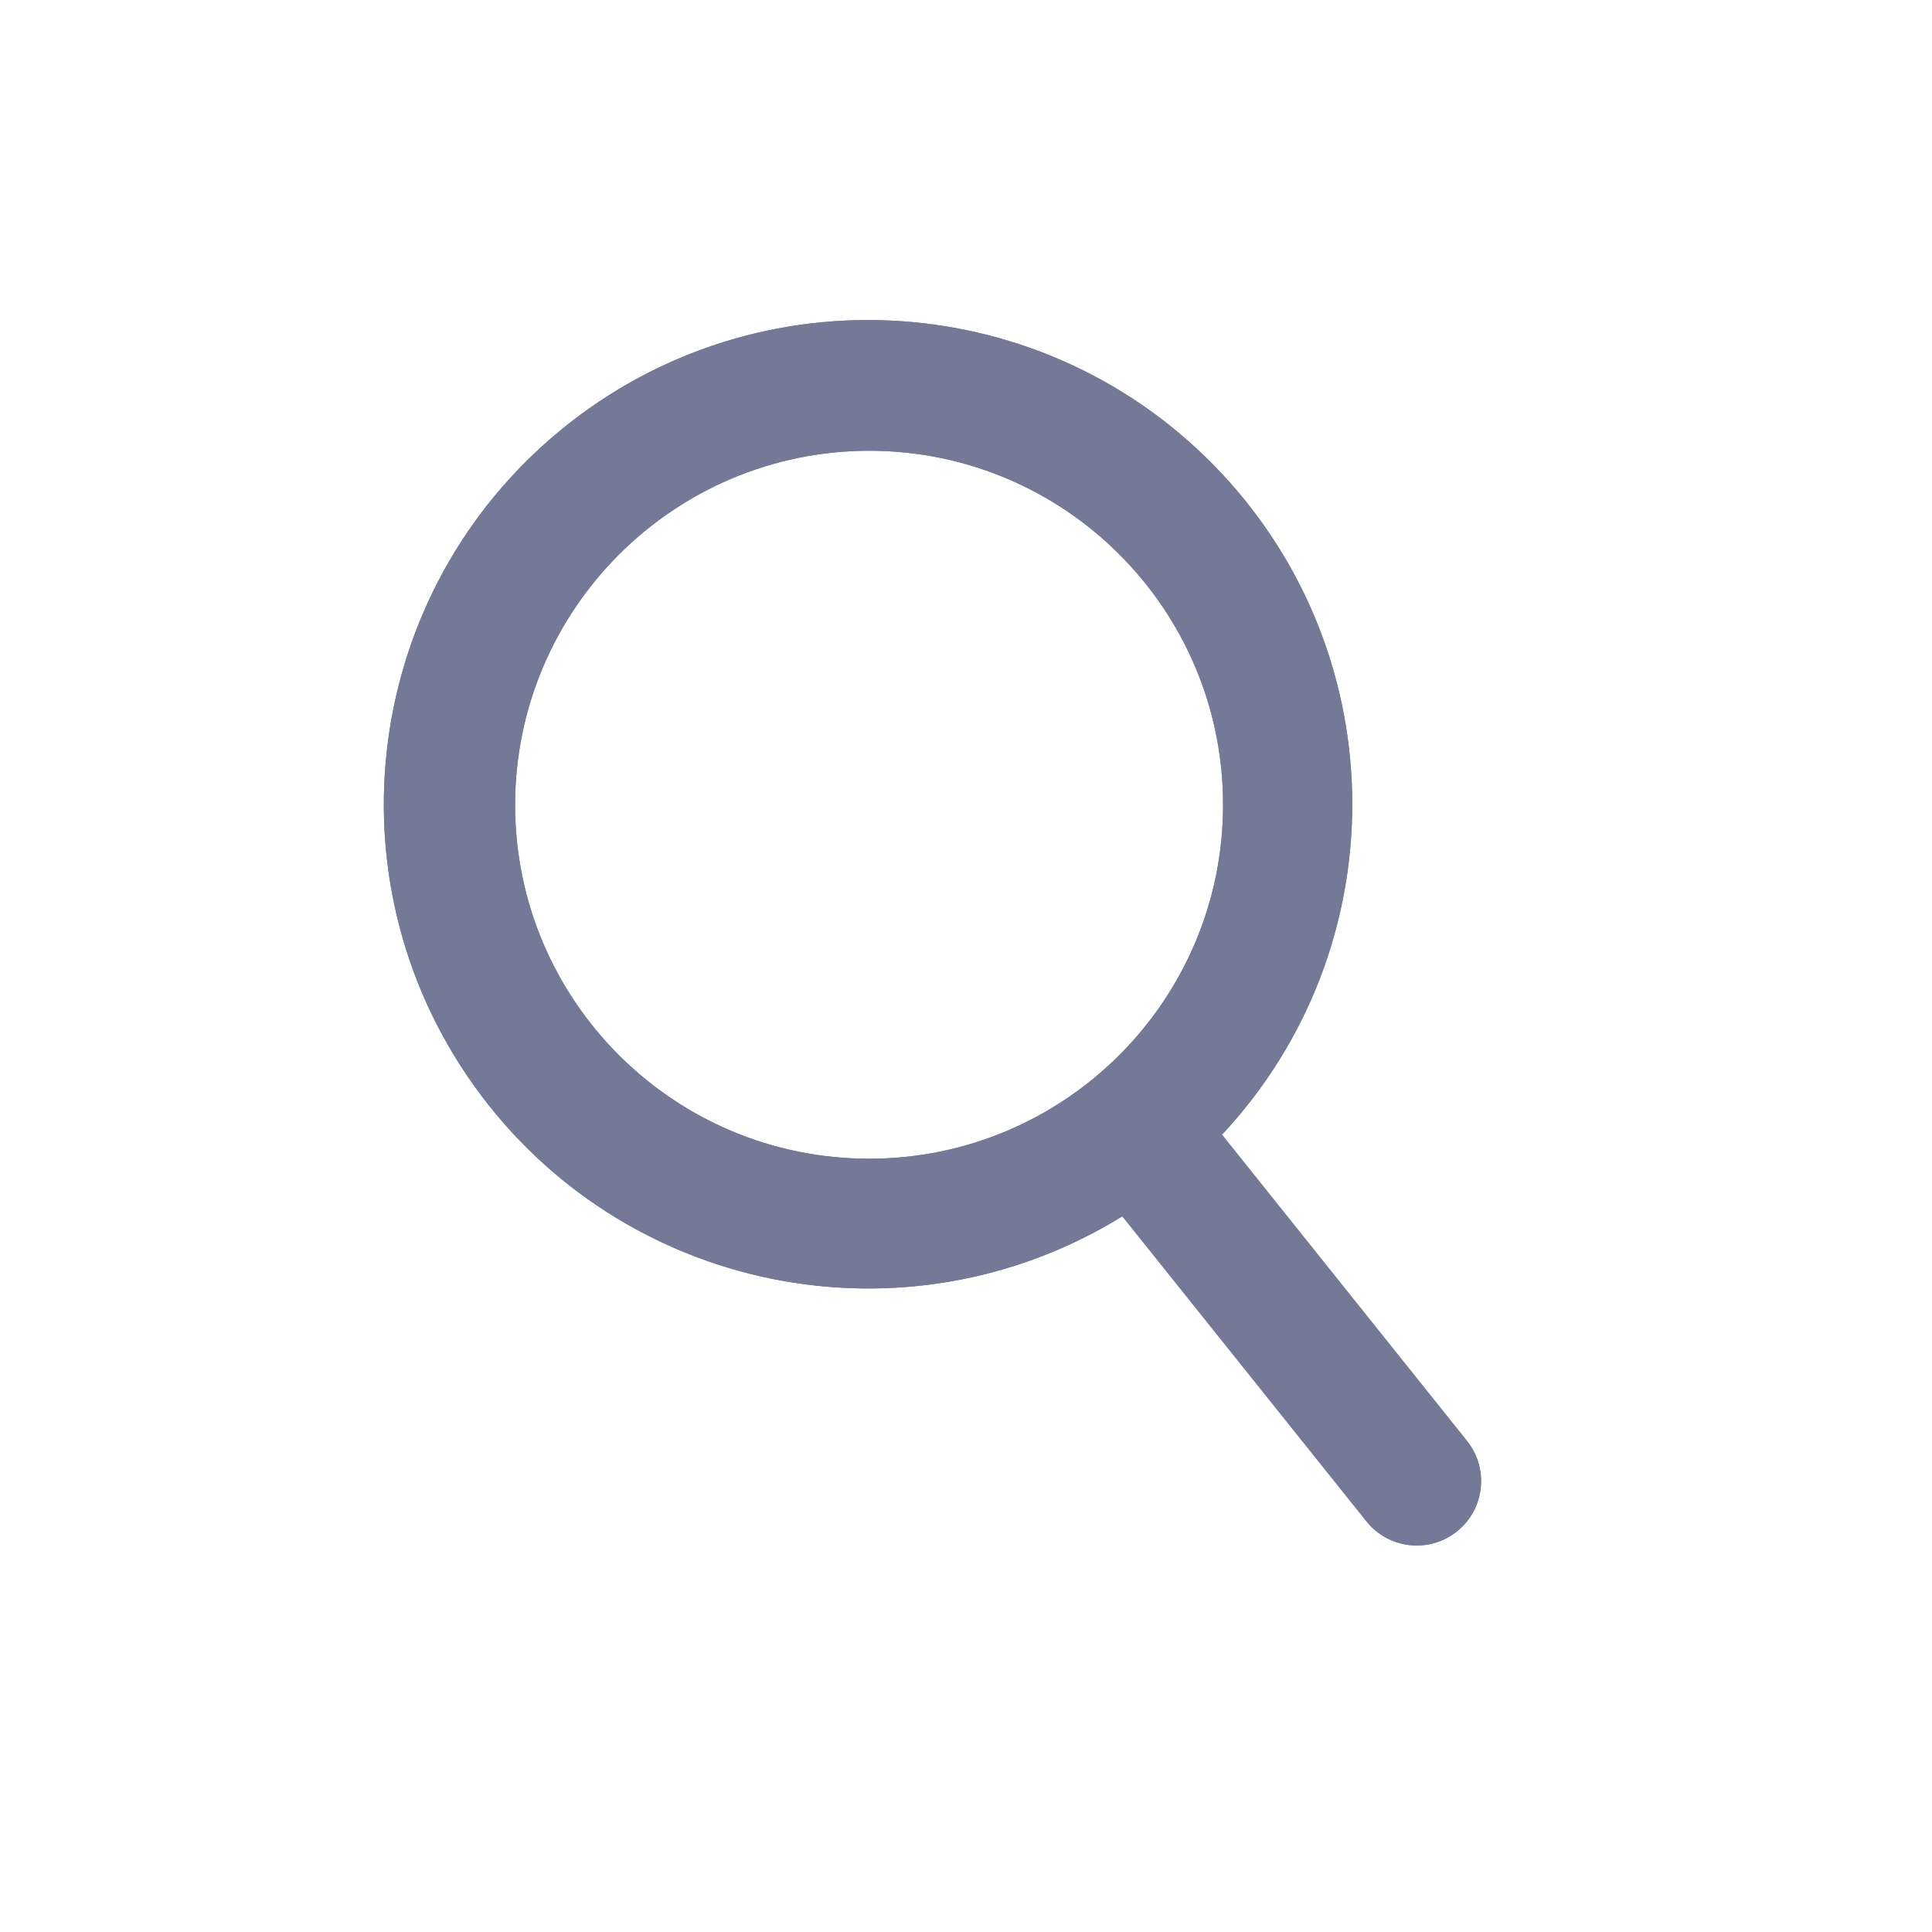
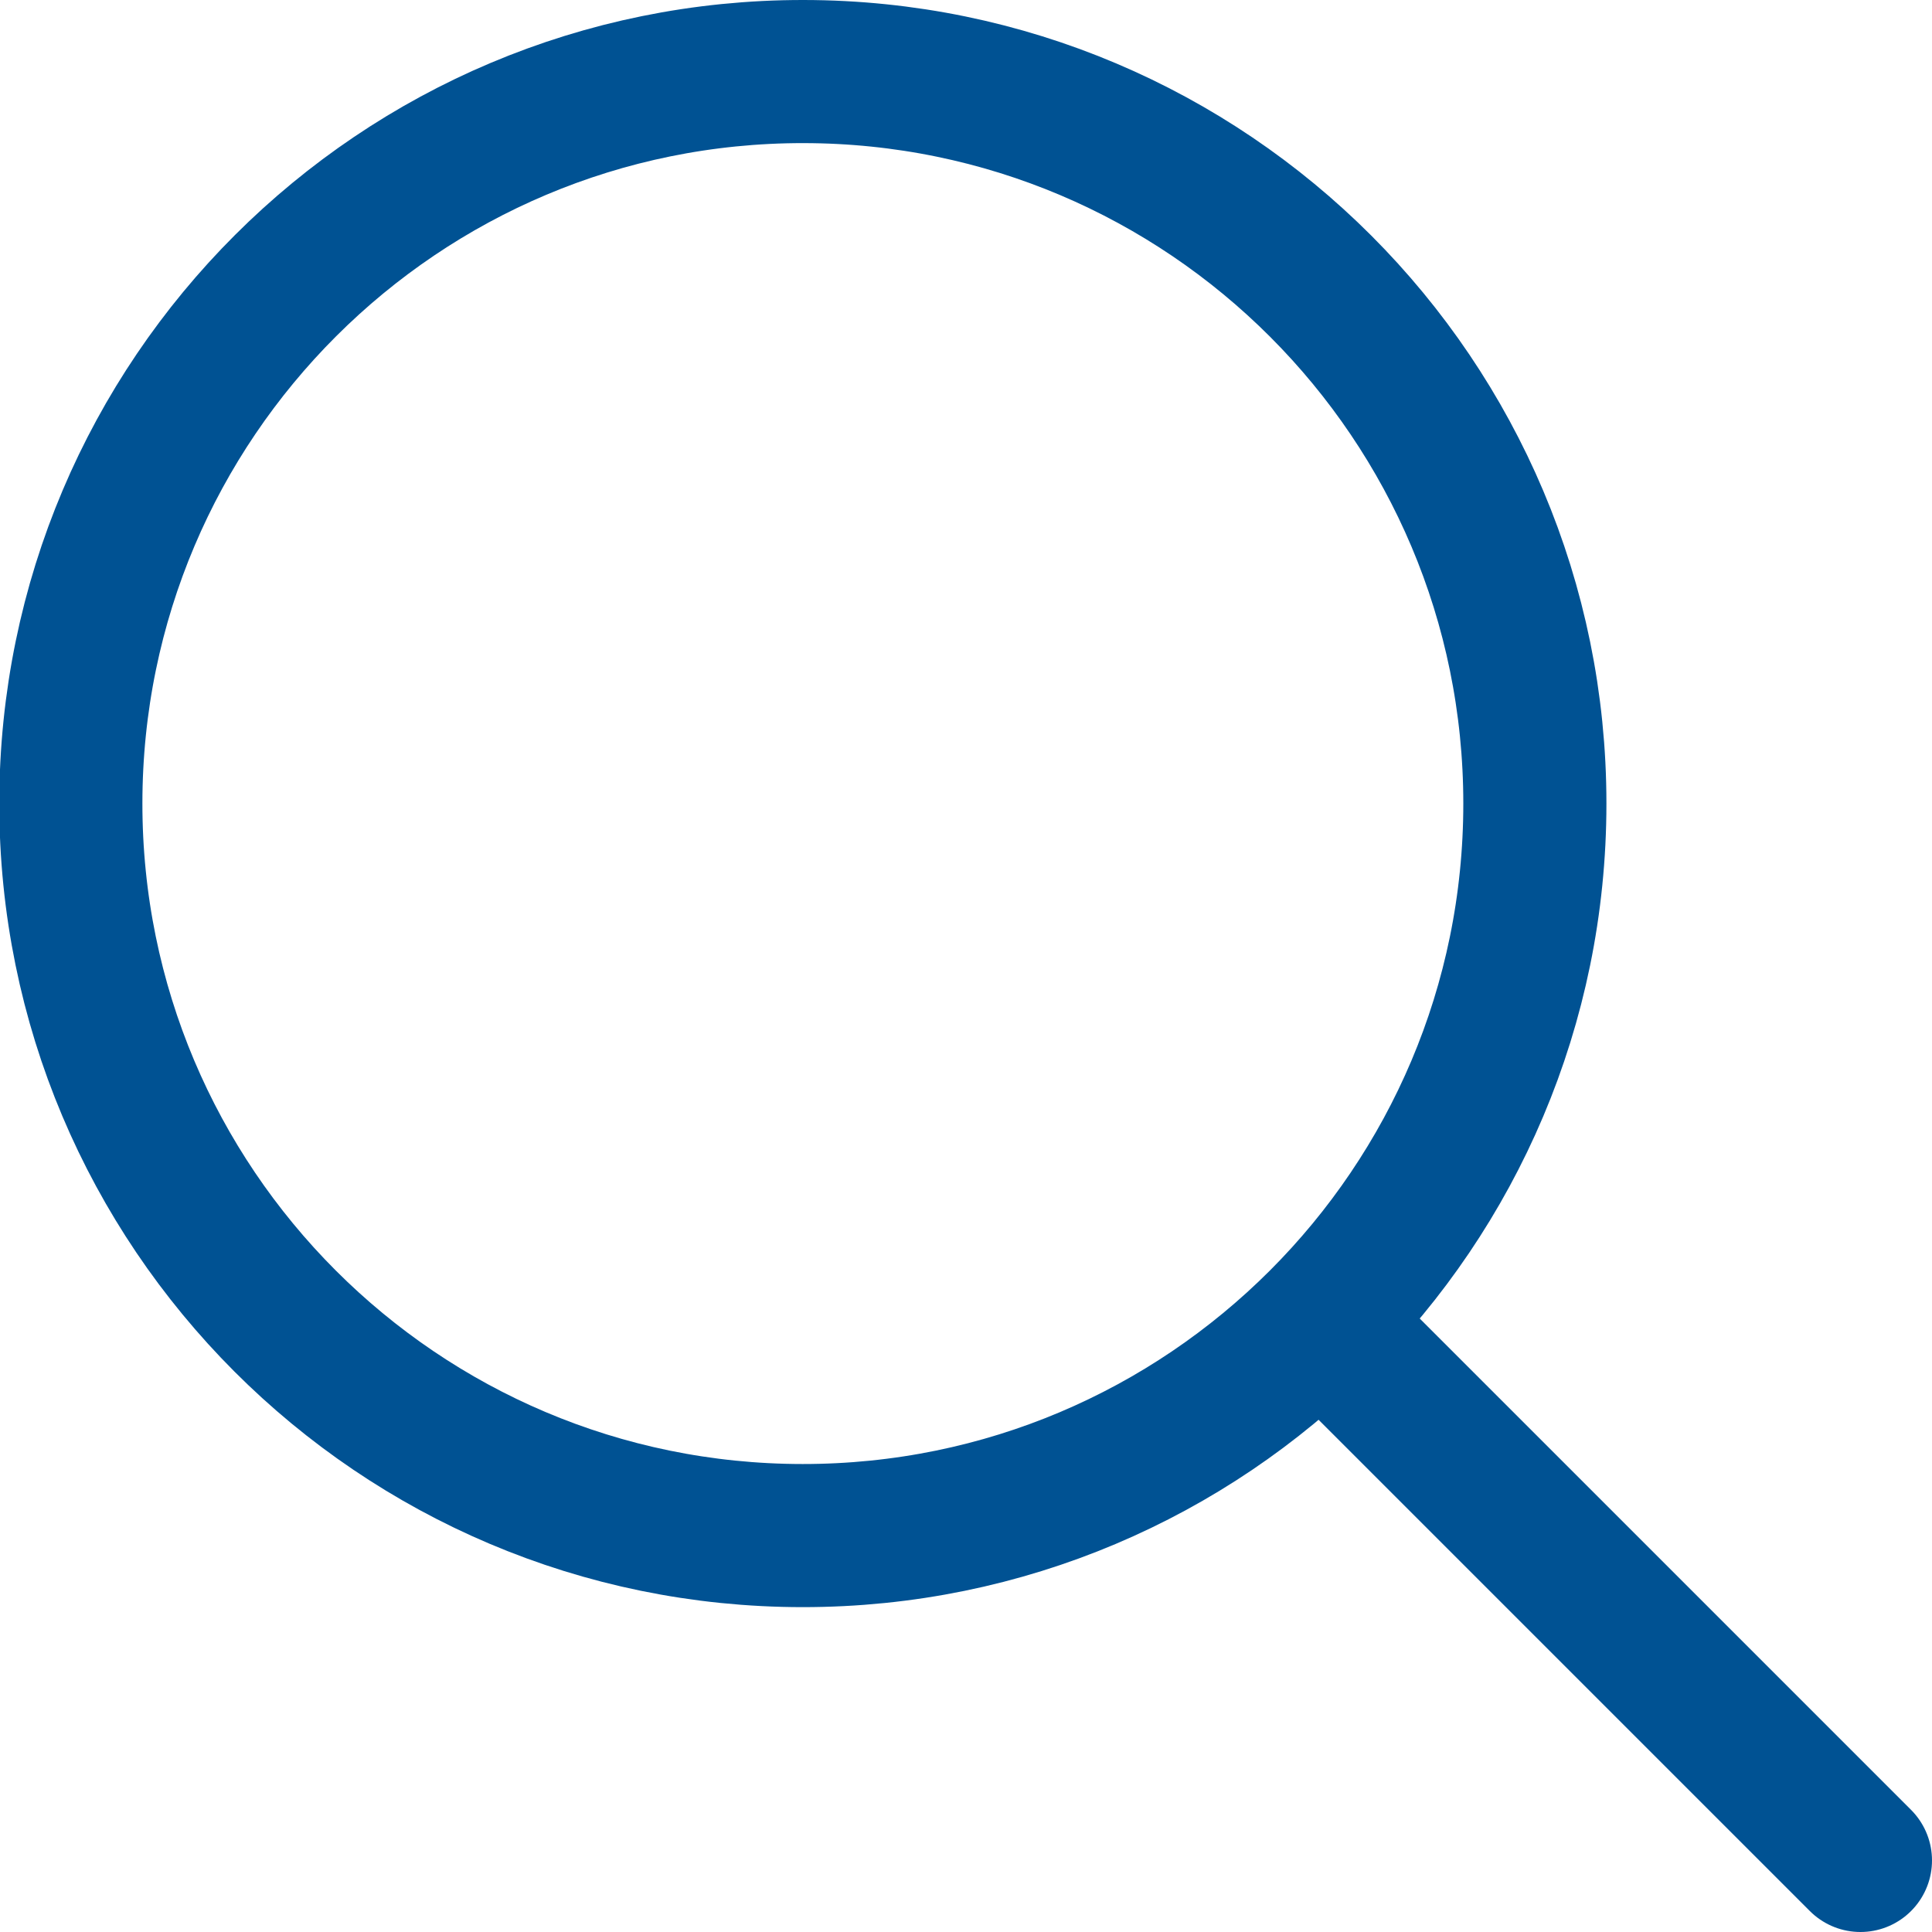
- <svg xmlns="http://www.w3.org/2000/svg" id="Icon_Lens" data-name="Icon/Lens" width="18.011" height="18.011" viewBox="0 0 18.011 18.011">
+ <svg xmlns="http://www.w3.org/2000/svg" viewBox="0 0 27 27">
  <defs>
-     <clipPath id="clip-path">
-       <path id="Mask" d="M9.137,11.181,6.861,8.337a4.514,4.514,0,1,1,.929-.761l2.284,2.855a.6.6,0,1,1-.937.75ZM1.2,4.5A3.3,3.3,0,1,0,4.5,1.2,3.305,3.305,0,0,0,1.2,4.5Z" transform="translate(0 0)" fill="#757998" />
-     </clipPath>
+     <style>.cls-1,.cls-2{fill:none;stroke:#005293;stroke-miterlimit:10;stroke-width:2px;}.cls-2{stroke-linecap:round;}</style>
  </defs>
-   <rect id="Icon_Lens_background" data-name="Icon/Lens background" width="18.011" height="18.011" fill="none" />
-   <g id="Icon_Lens-2" data-name="Icon/Lens">
-     <path id="Grid" d="M0,0H18.011V18.011H0Z" fill="none" />
-     <path id="Mask-2" data-name="Mask" d="M9.137,11.181,6.861,8.337a4.514,4.514,0,1,1,.929-.761l2.284,2.855a.6.6,0,1,1-.937.75ZM1.2,4.5A3.3,3.3,0,1,0,4.5,1.2,3.305,3.305,0,0,0,1.2,4.5Z" transform="translate(3.602 3.002)" fill="#757998" />
-     <g id="Icon_Lens-3" data-name="Icon/Lens" transform="translate(3.602 3.002)" clip-path="url(#clip-path)">
-       <g id="Color" transform="translate(-3.602 -3.002)">
-         <path id="Icon_Fill_Dark" data-name="Icon/🖌 Fill/Dark" d="M0,0H18.011V18.011H0Z" fill="#757998" />
+   <g id="Layer_2" data-name="Layer 2">
+     <g id="Layer_1-2" data-name="Layer 1">
+       <g id="search-outline">
+         <path id="Path_4896" data-name="Path 4896" class="cls-1" d="M11.23,1A10.23,10.23,0,1,0,21.45,11.23,10.23,10.23,0,0,0,11.23,1Z" />
+         <path id="Path_4897" data-name="Path 4897" class="cls-2" d="M18.86,18.86,26,26" />
      </g>
    </g>
  </g>
</svg>
